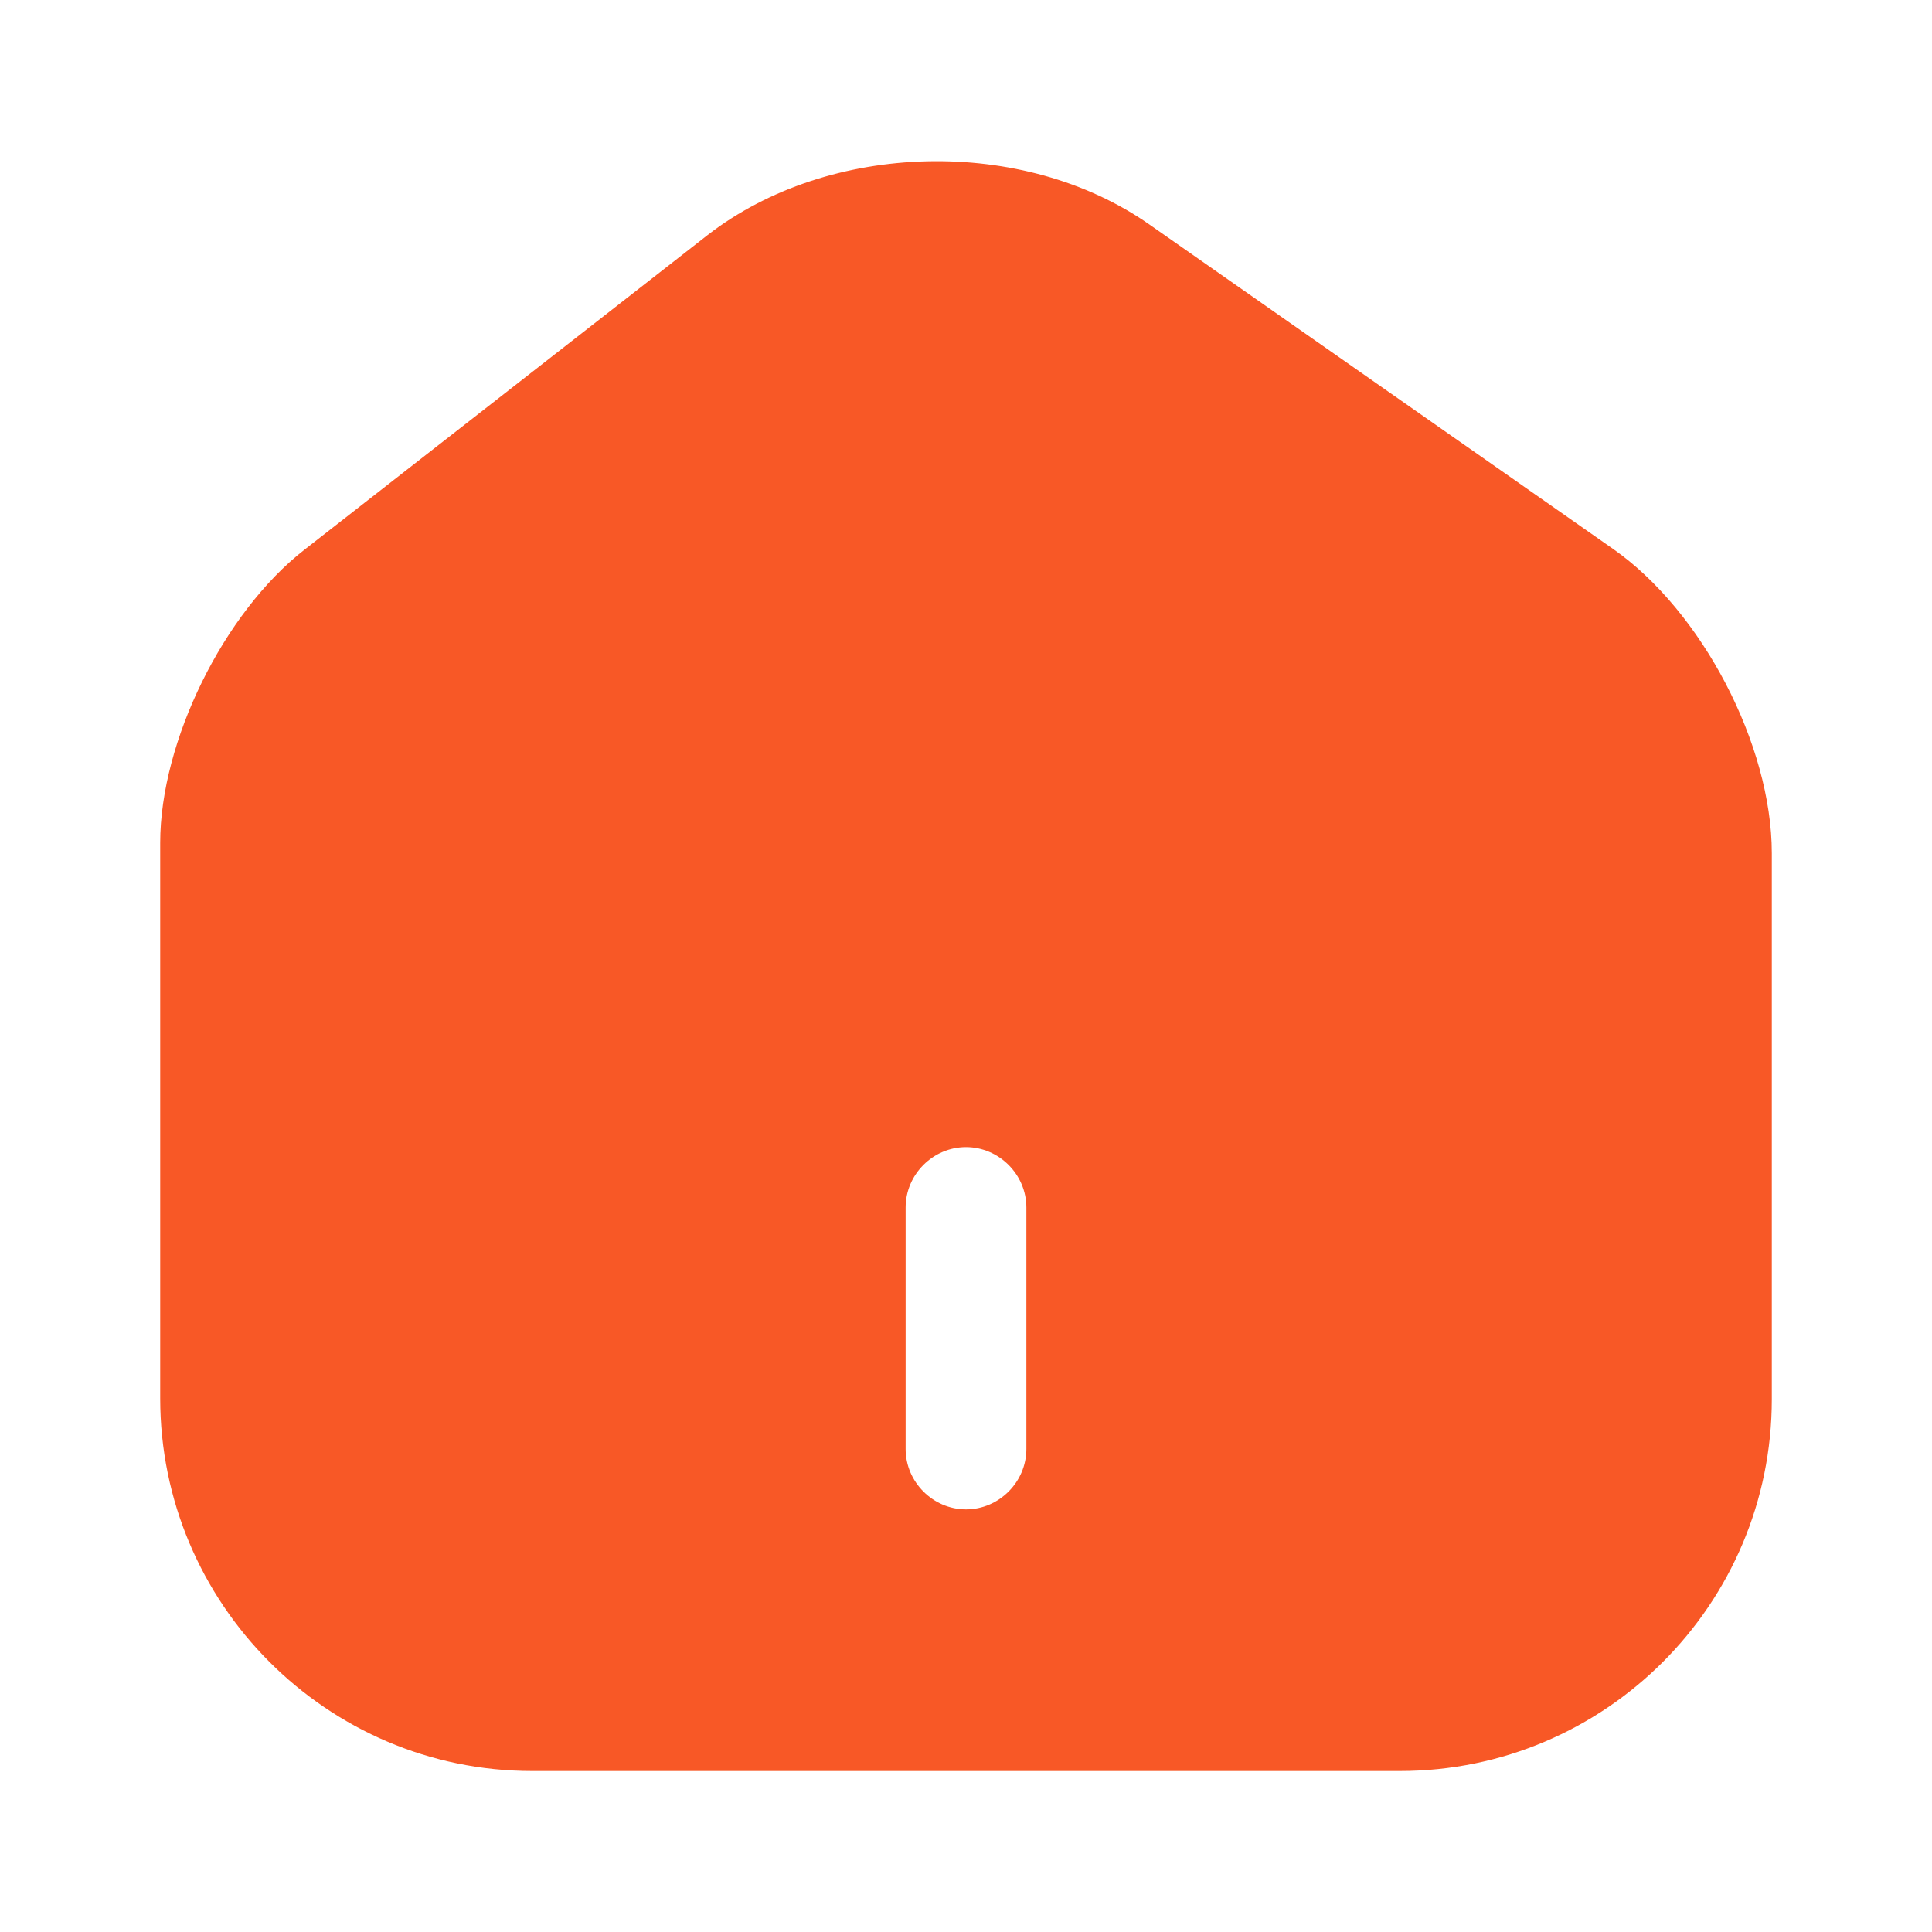
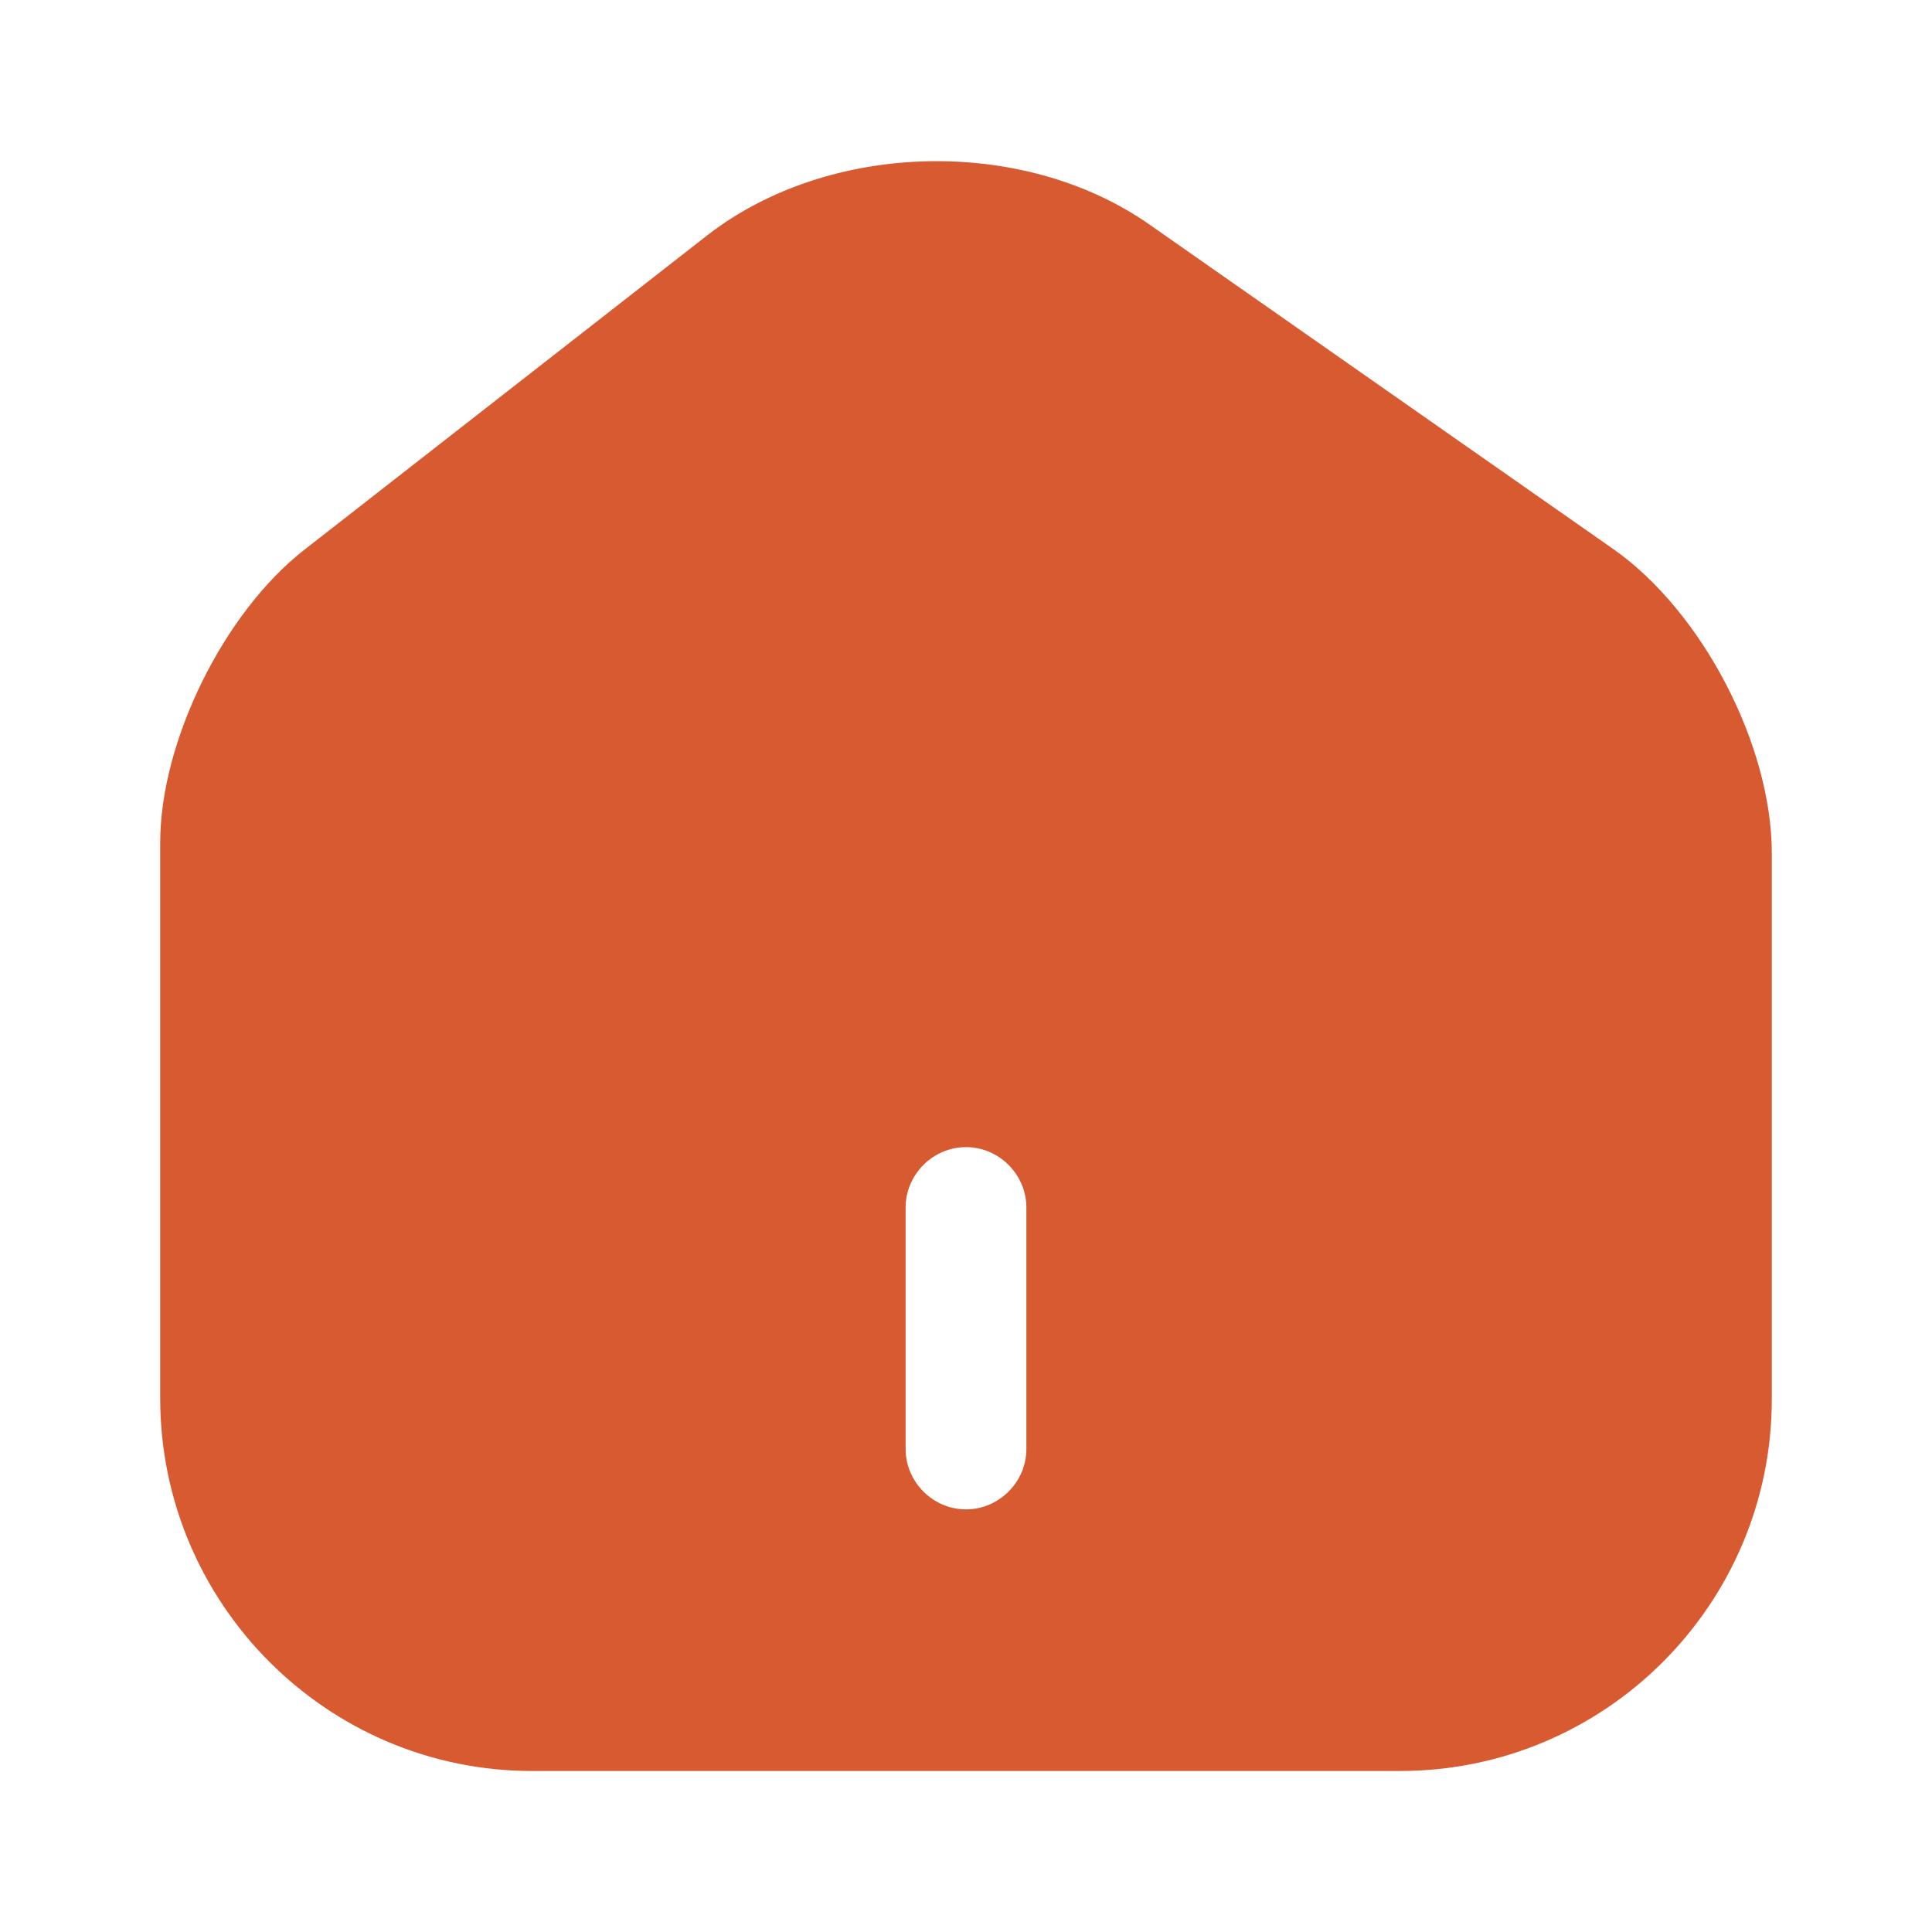
<svg xmlns="http://www.w3.org/2000/svg" width="24" height="24" viewBox="0 0 24 24" fill="none">
-   <path d="M20.04 6.82L14.28 2.79C12.71 1.69 10.3 1.75 8.79 2.92L3.78 6.83C2.78 7.61 1.99 9.21 1.99 10.47V17.37C1.99 19.92 4.06 22 6.61 22H17.39C19.94 22 22.01 19.93 22.01 17.38V10.6C22.01 9.25 21.14 7.59 20.04 6.82ZM12.75 18C12.75 18.41 12.41 18.75 12 18.75C11.59 18.75 11.25 18.41 11.25 18V15C11.25 14.59 11.59 14.25 12 14.25C12.41 14.25 12.75 14.59 12.75 15V18Z" fill="#F85826" />
+   <path d="M20.04 6.82L14.28 2.79C12.71 1.69 10.3 1.75 8.79 2.92L3.78 6.83C2.78 7.61 1.99 9.21 1.99 10.47V17.37C1.99 19.92 4.06 22 6.61 22H17.39C19.94 22 22.01 19.93 22.01 17.38V10.6C22.01 9.25 21.14 7.59 20.04 6.82ZM12.75 18C12.75 18.41 12.41 18.75 12 18.75C11.59 18.75 11.25 18.41 11.25 18V15C11.25 14.59 11.59 14.25 12 14.25C12.41 14.25 12.75 14.59 12.75 15V18Z" fill="#D85A30" />
</svg>
